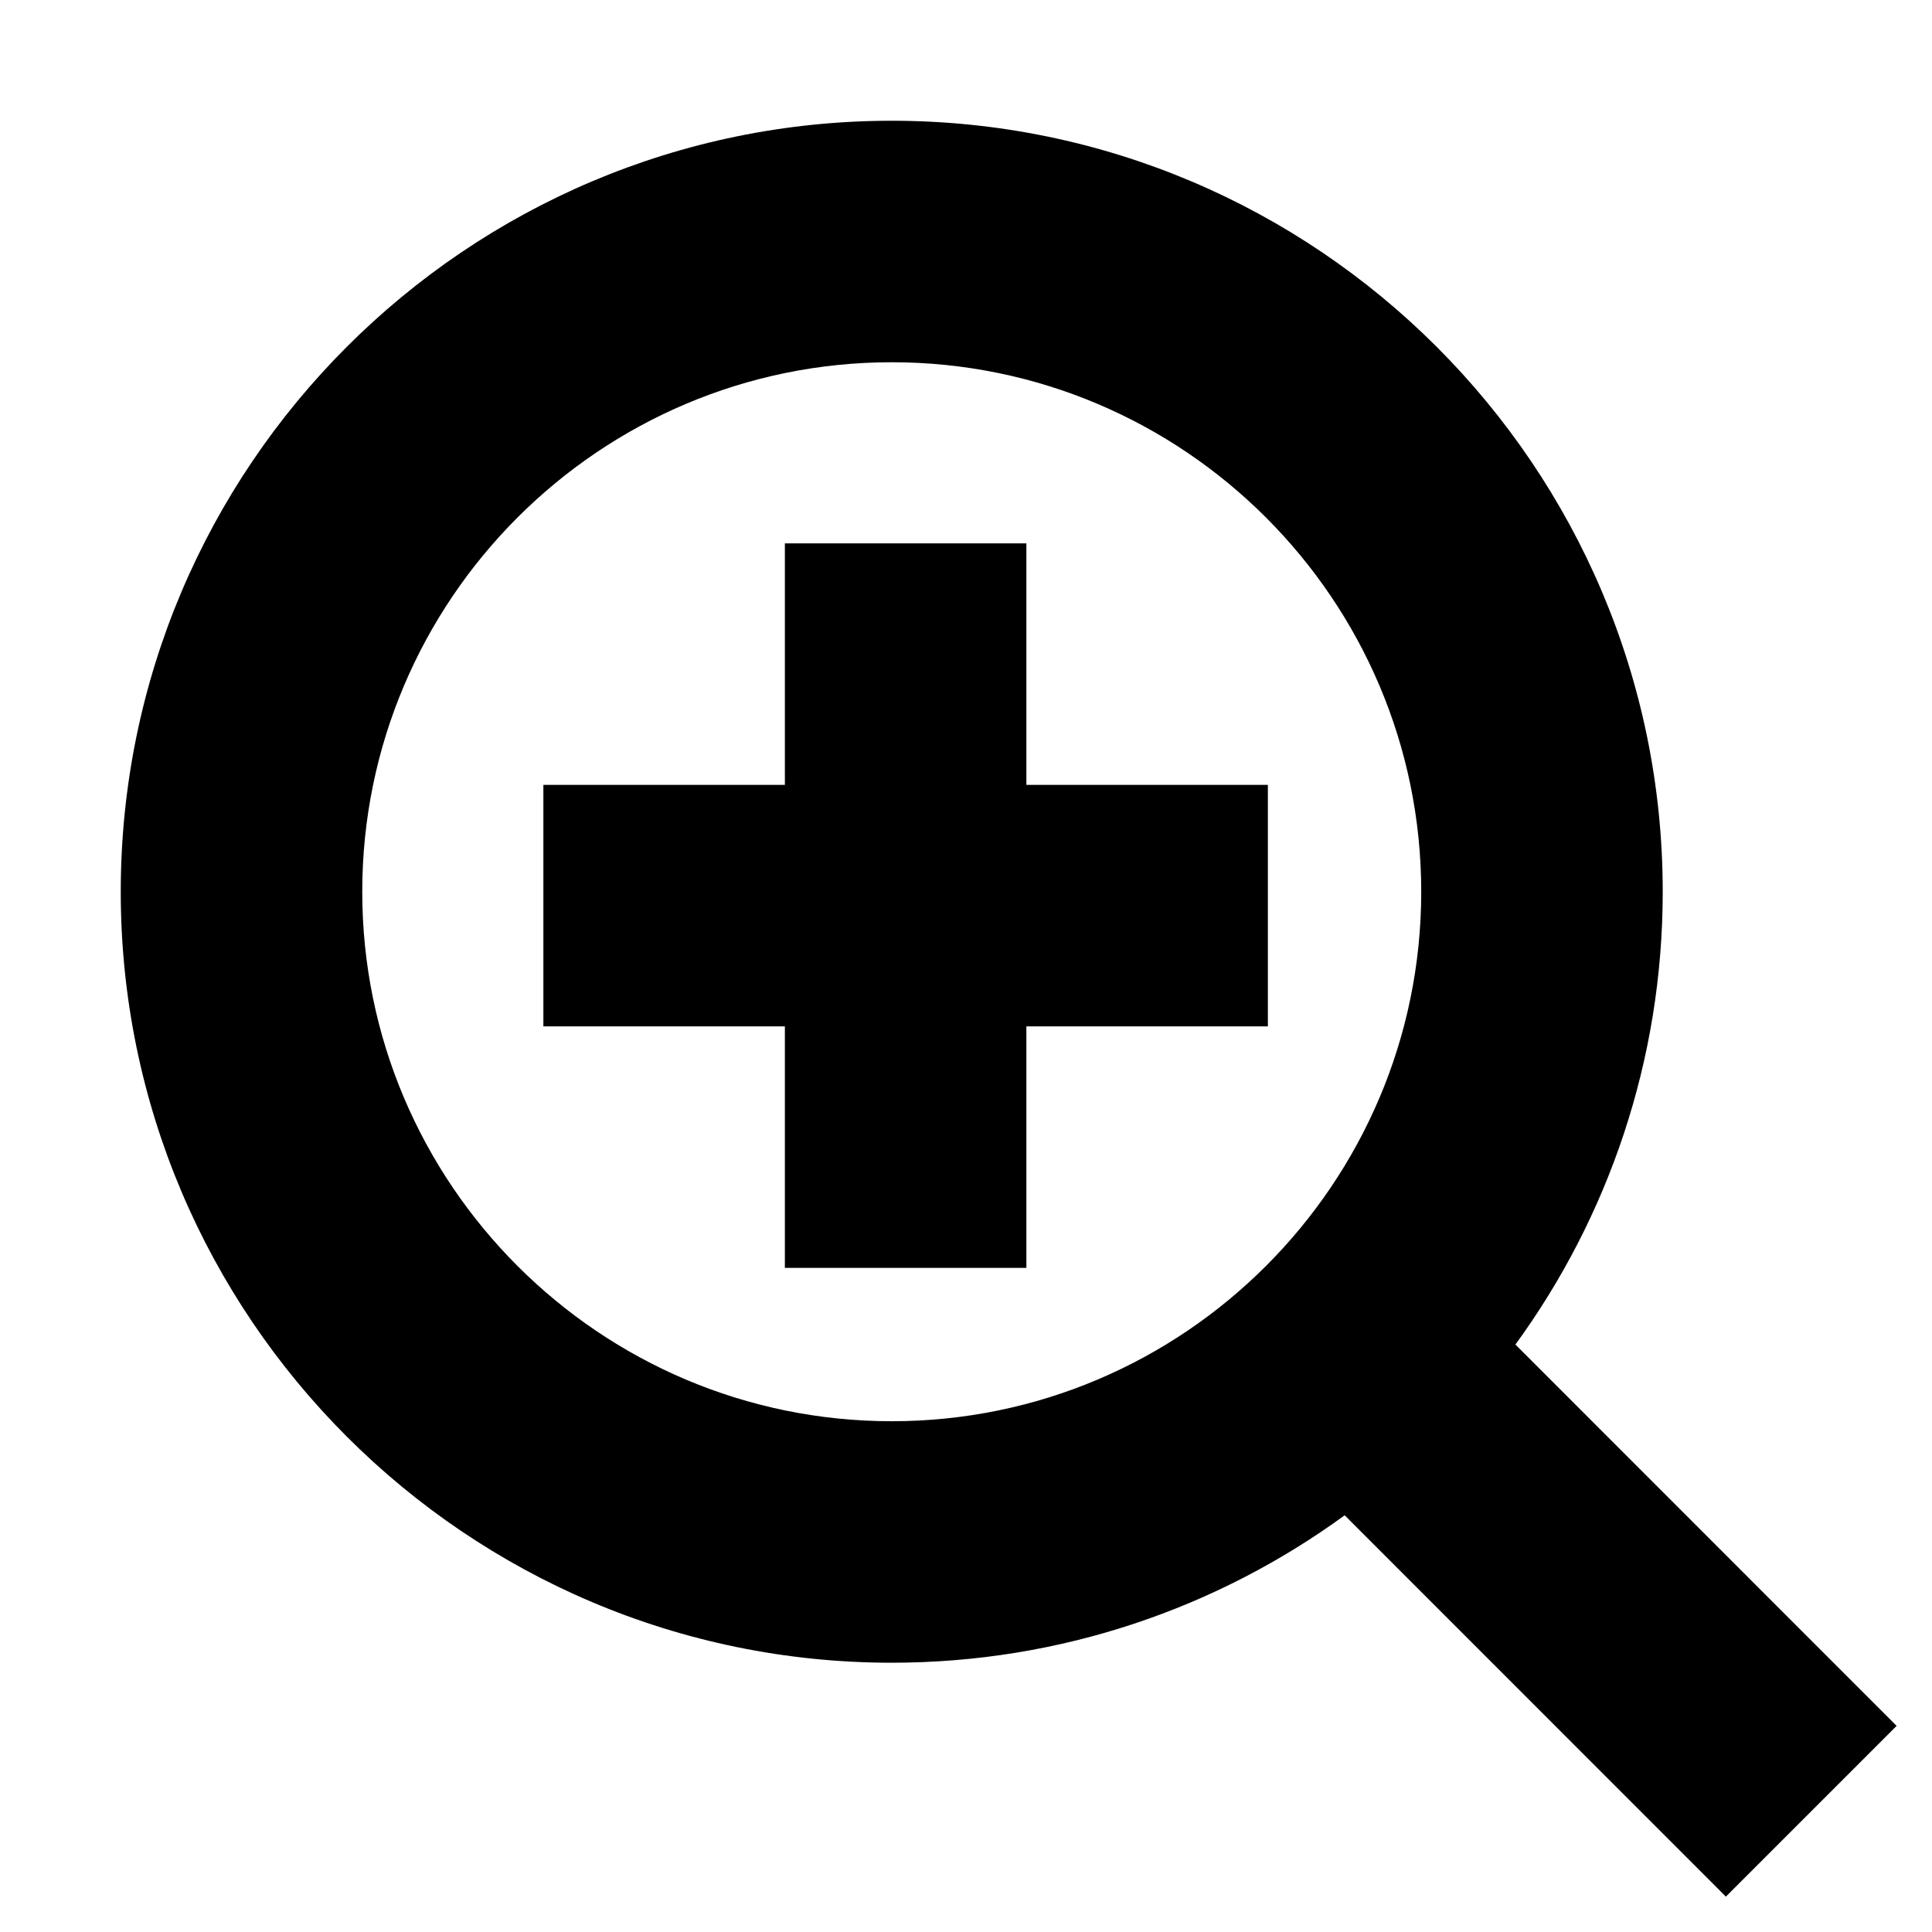
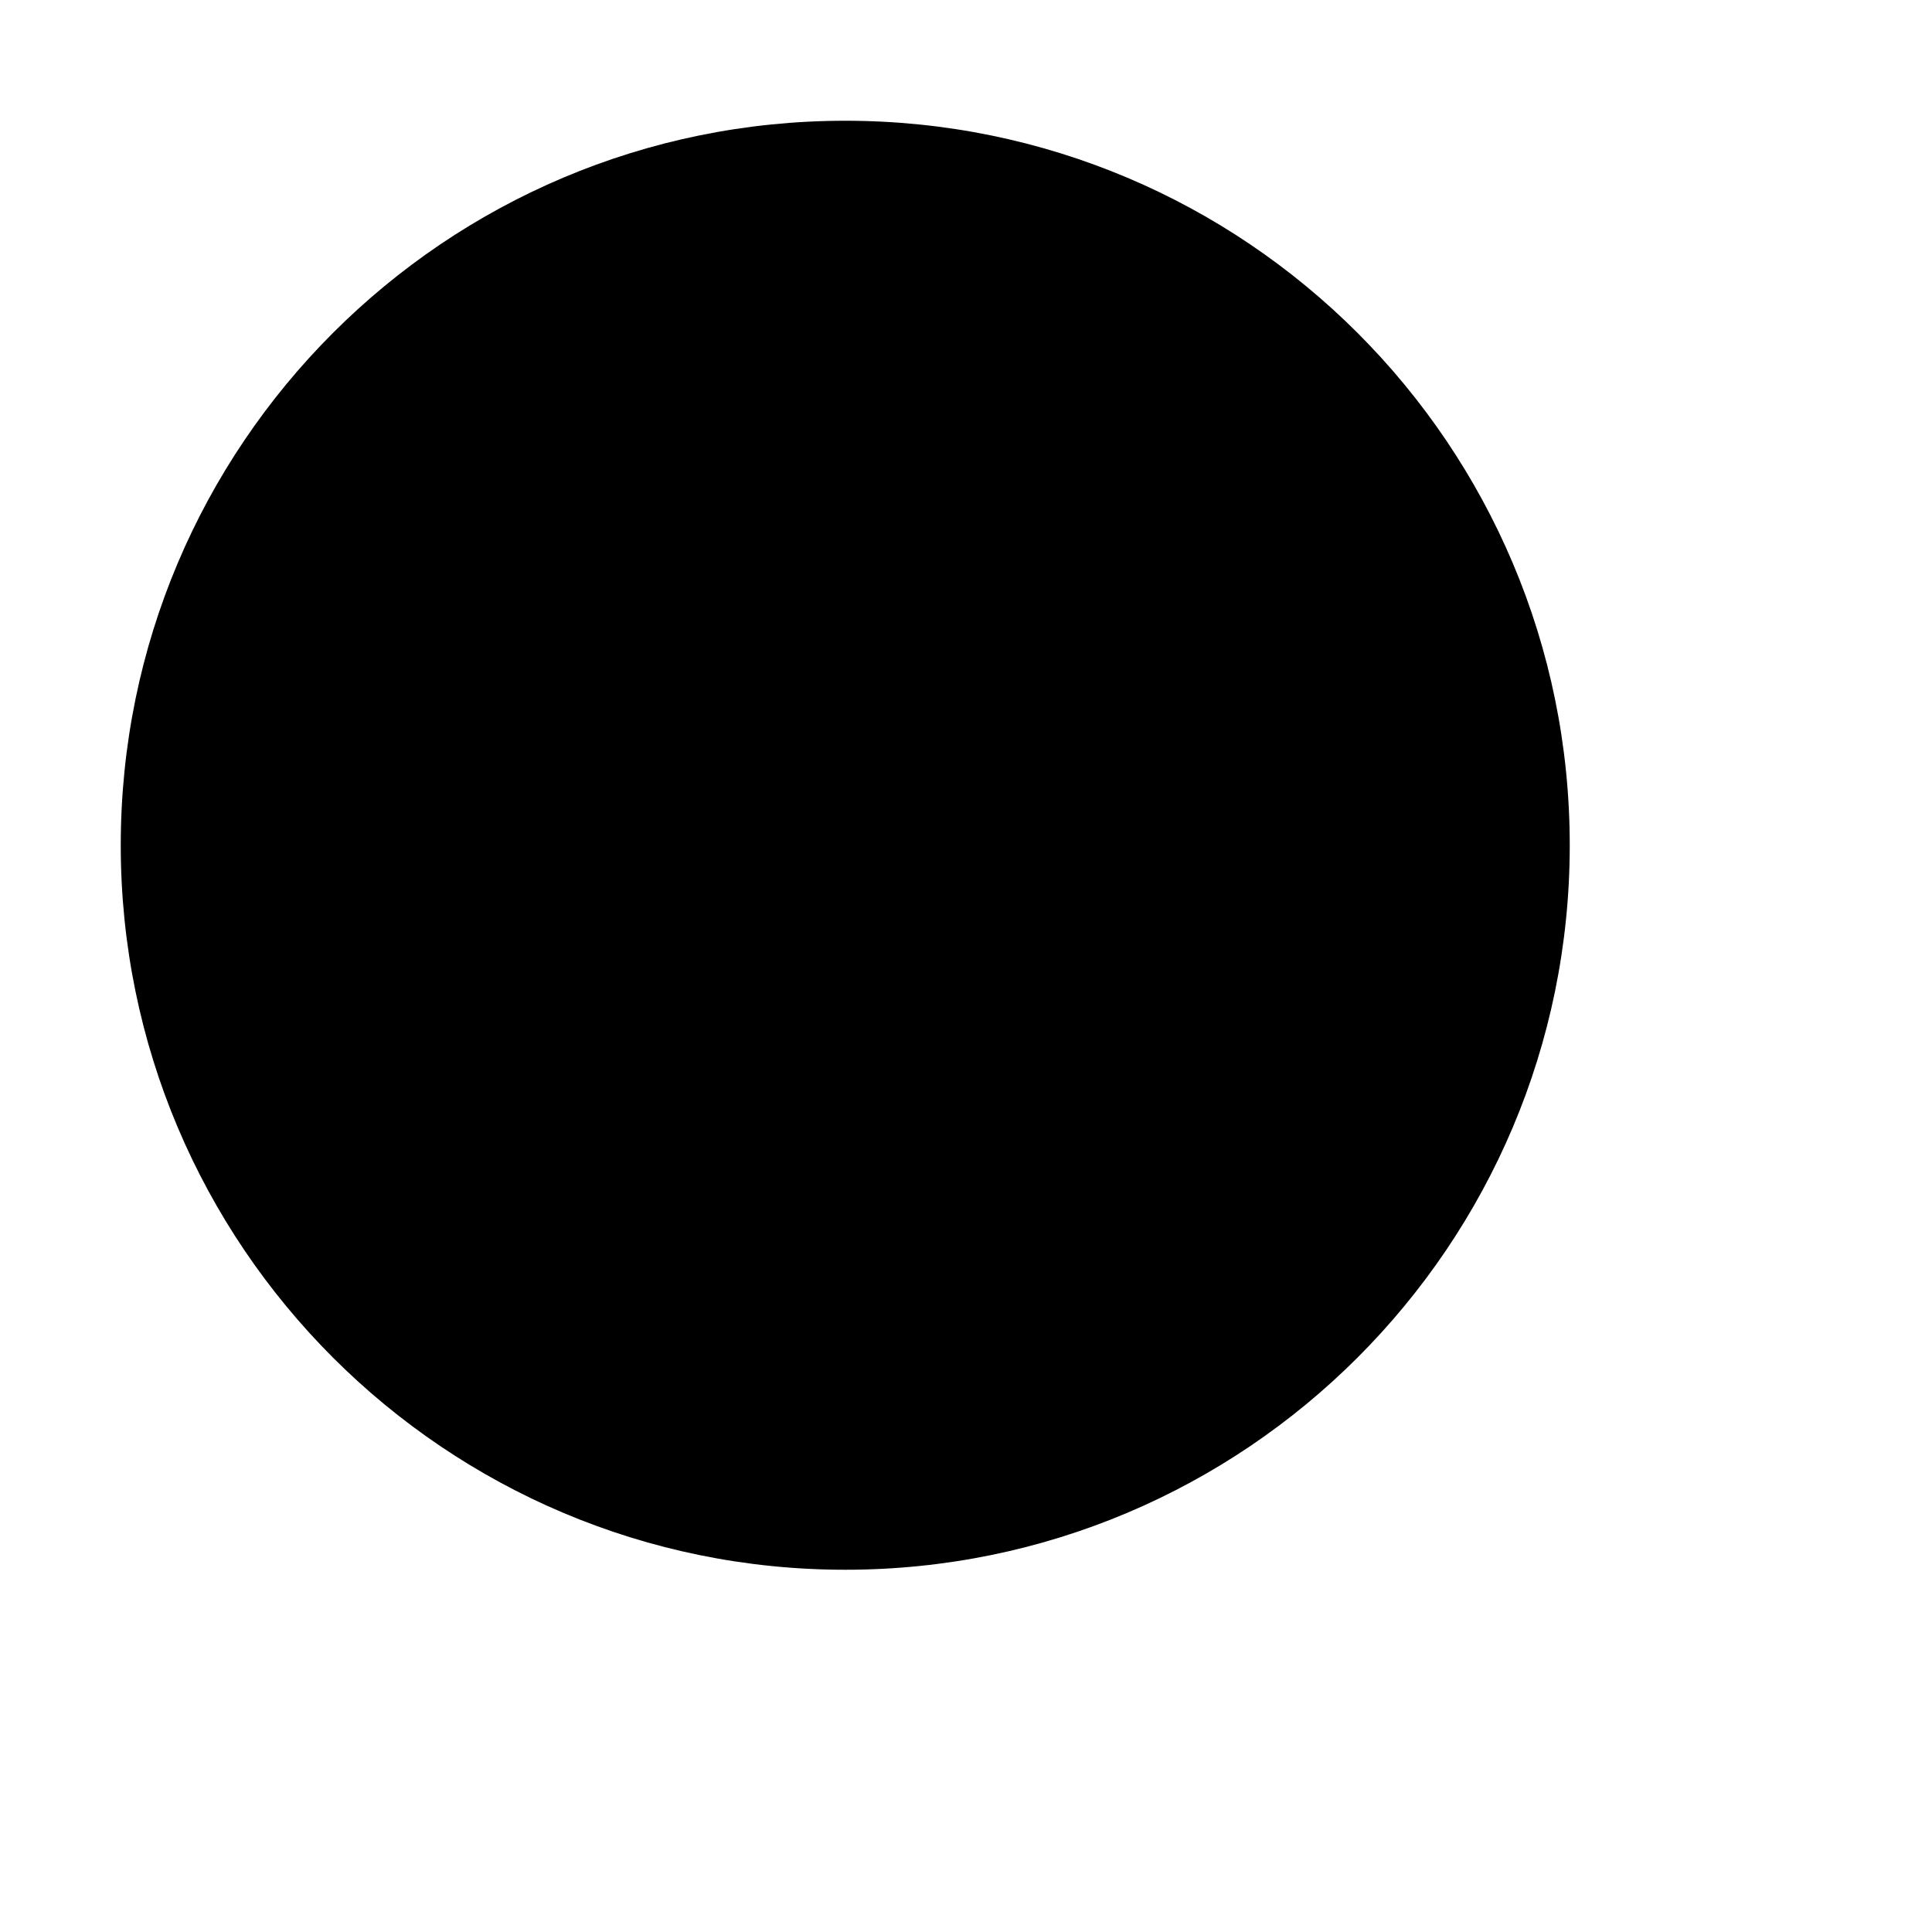
<svg xmlns="http://www.w3.org/2000/svg" viewBox="0 0 16 16">
-   <path d="M8.5 10.5H6.5V8.5H4.5V6.5H6.5V4.5H8.5V6.5H10.5V8.5H8.5V10.5Z" class="filled" />
-   <path d="M1 7.385C1 10.905 3.864 13.77 7.385 13.77C8.785 13.77 10.082 13.317 11.136 12.549L14.293 15.707L15.707 14.293L12.55 11.135C13.317 10.082 13.77 8.785 13.77 7.385C13.77 3.864 10.906 1 7.385 1C3.864 1 1 3.864 1 7.385ZM3 7.385C3 4.967 4.967 3 7.385 3C9.803 3 11.77 4.967 11.77 7.385C11.77 9.803 9.803 11.77 7.385 11.77C4.967 11.77 3 9.803 3 7.385Z" class="filled" />
+   <path d="M11 11L15 15" class="stroke-linejoin-round" />
+   <path d="M7 13C10.314 13 13 10.314 13 7C13 3.686 10.314 1 7 1C3.686 1 1 3.686 1 7C1 10.314 3.686 13 7 13Z" class="stroke-linejoin-round" />
+   <path d="M7 4V10" class="stroke-linejoin-round" />
+   <path d="M4 7L10 7.01" class="stroke-linejoin-round" />
</svg>
